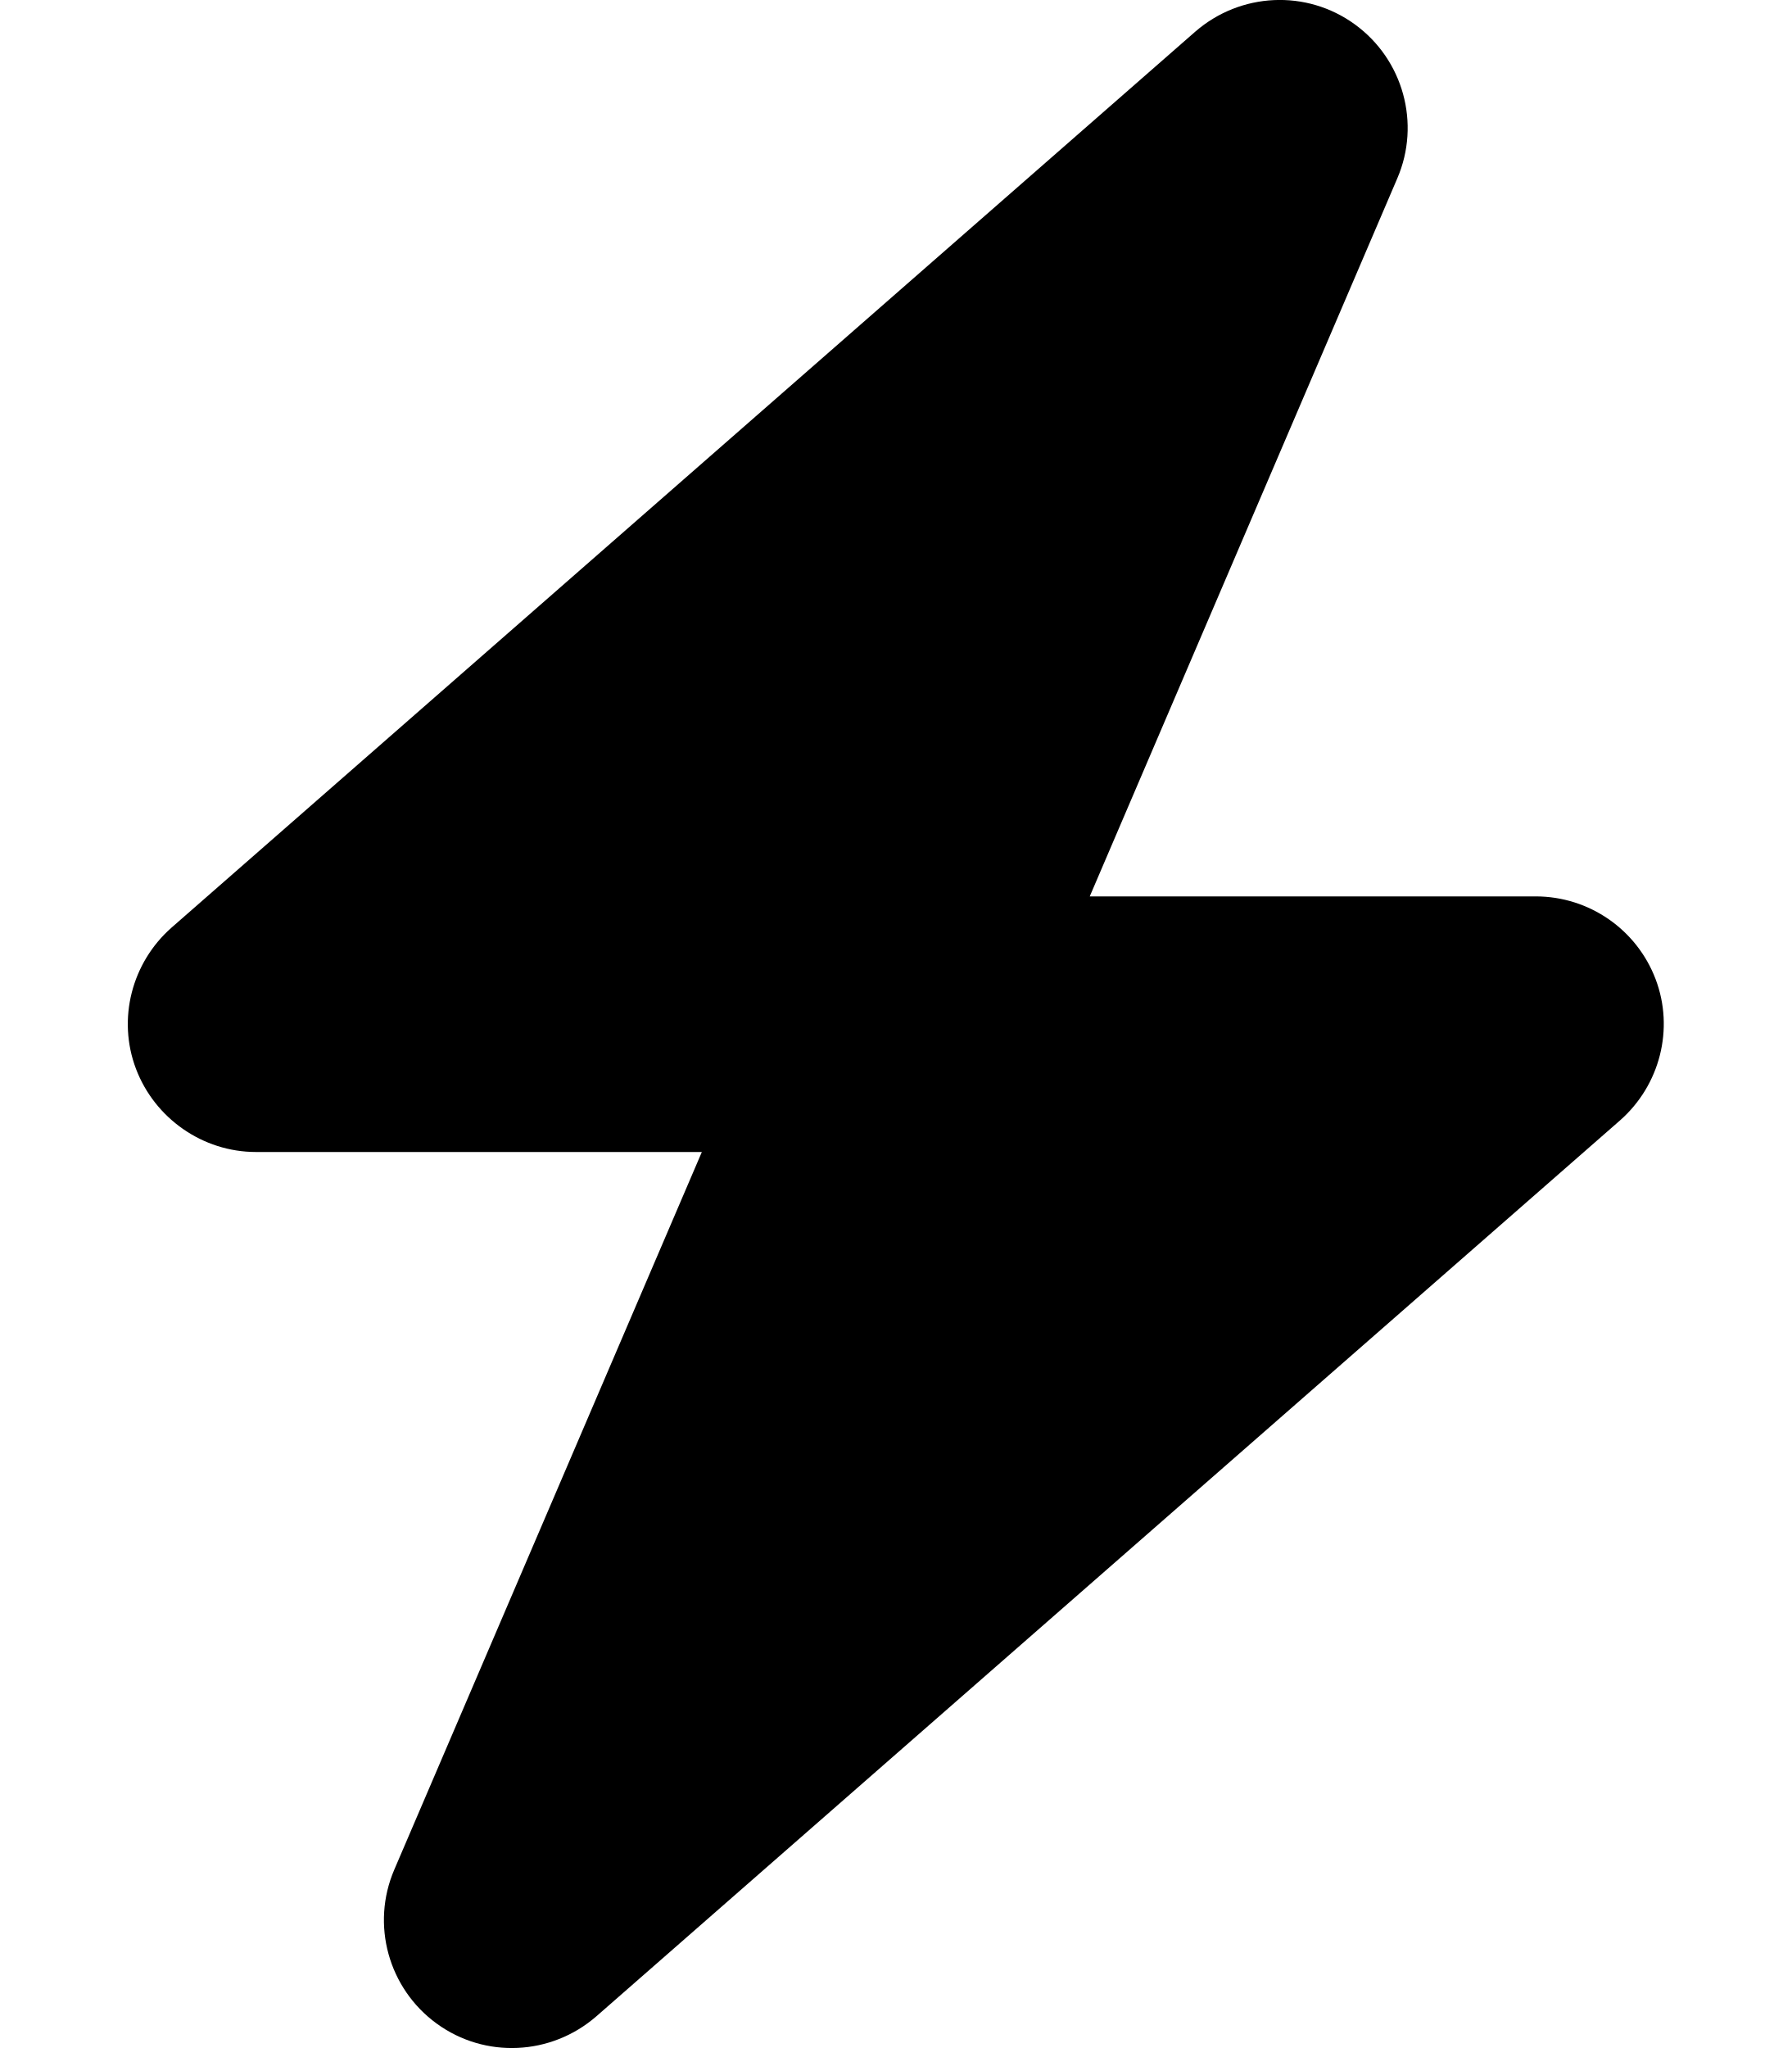
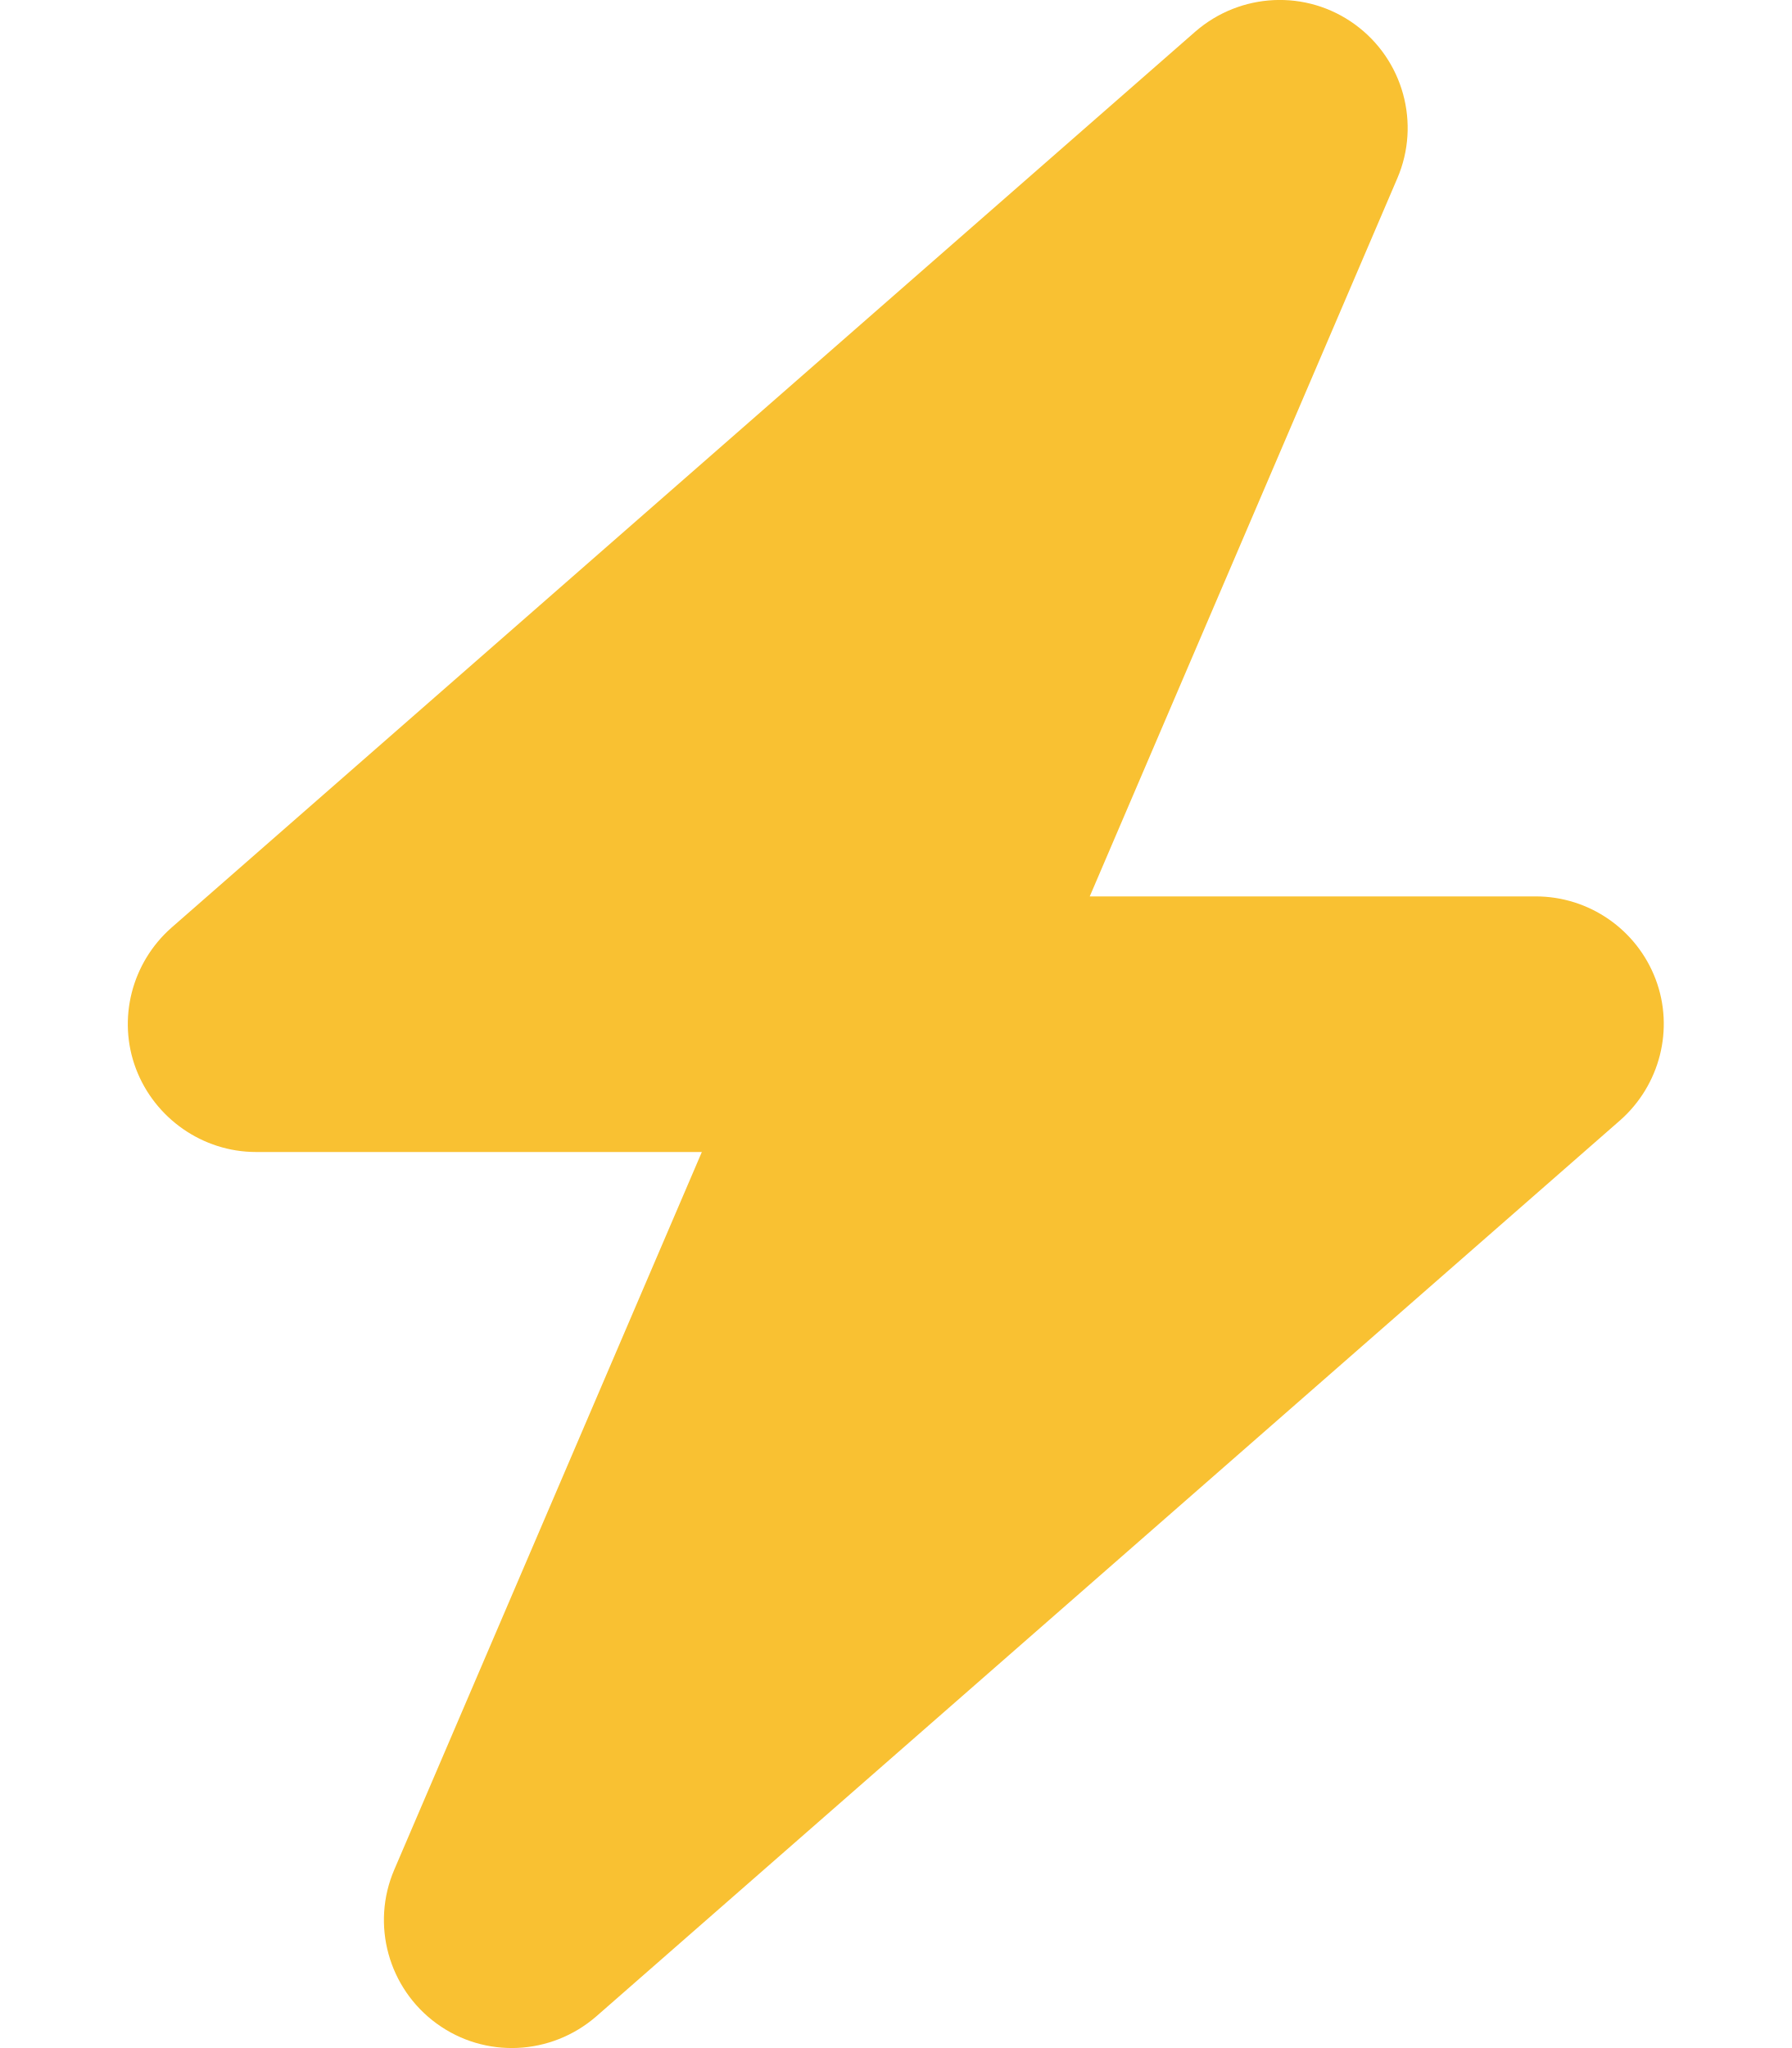
- <svg xmlns="http://www.w3.org/2000/svg" viewBox="0 0 448 512">
+ <svg xmlns="http://www.w3.org/2000/svg" viewBox="0 0 448 512" fill="#f9c132">
  <path d="M349.4 44.6c5.9-13.7 1.5-29.7-10.6-38.5s-28.6-8-39.9 1.8l-256 224c-10 8.8-13.6 22.9-8.9 35.3S50.7 288 64 288H175.5L98.6 467.4c-5.9 13.7-1.5 29.7 10.6 38.5s28.6 8 39.9-1.8l256-224c10-8.8 13.6-22.9 8.9-35.3s-16.6-20.7-30-20.7H272.5L349.4 44.6z" />
</svg>
